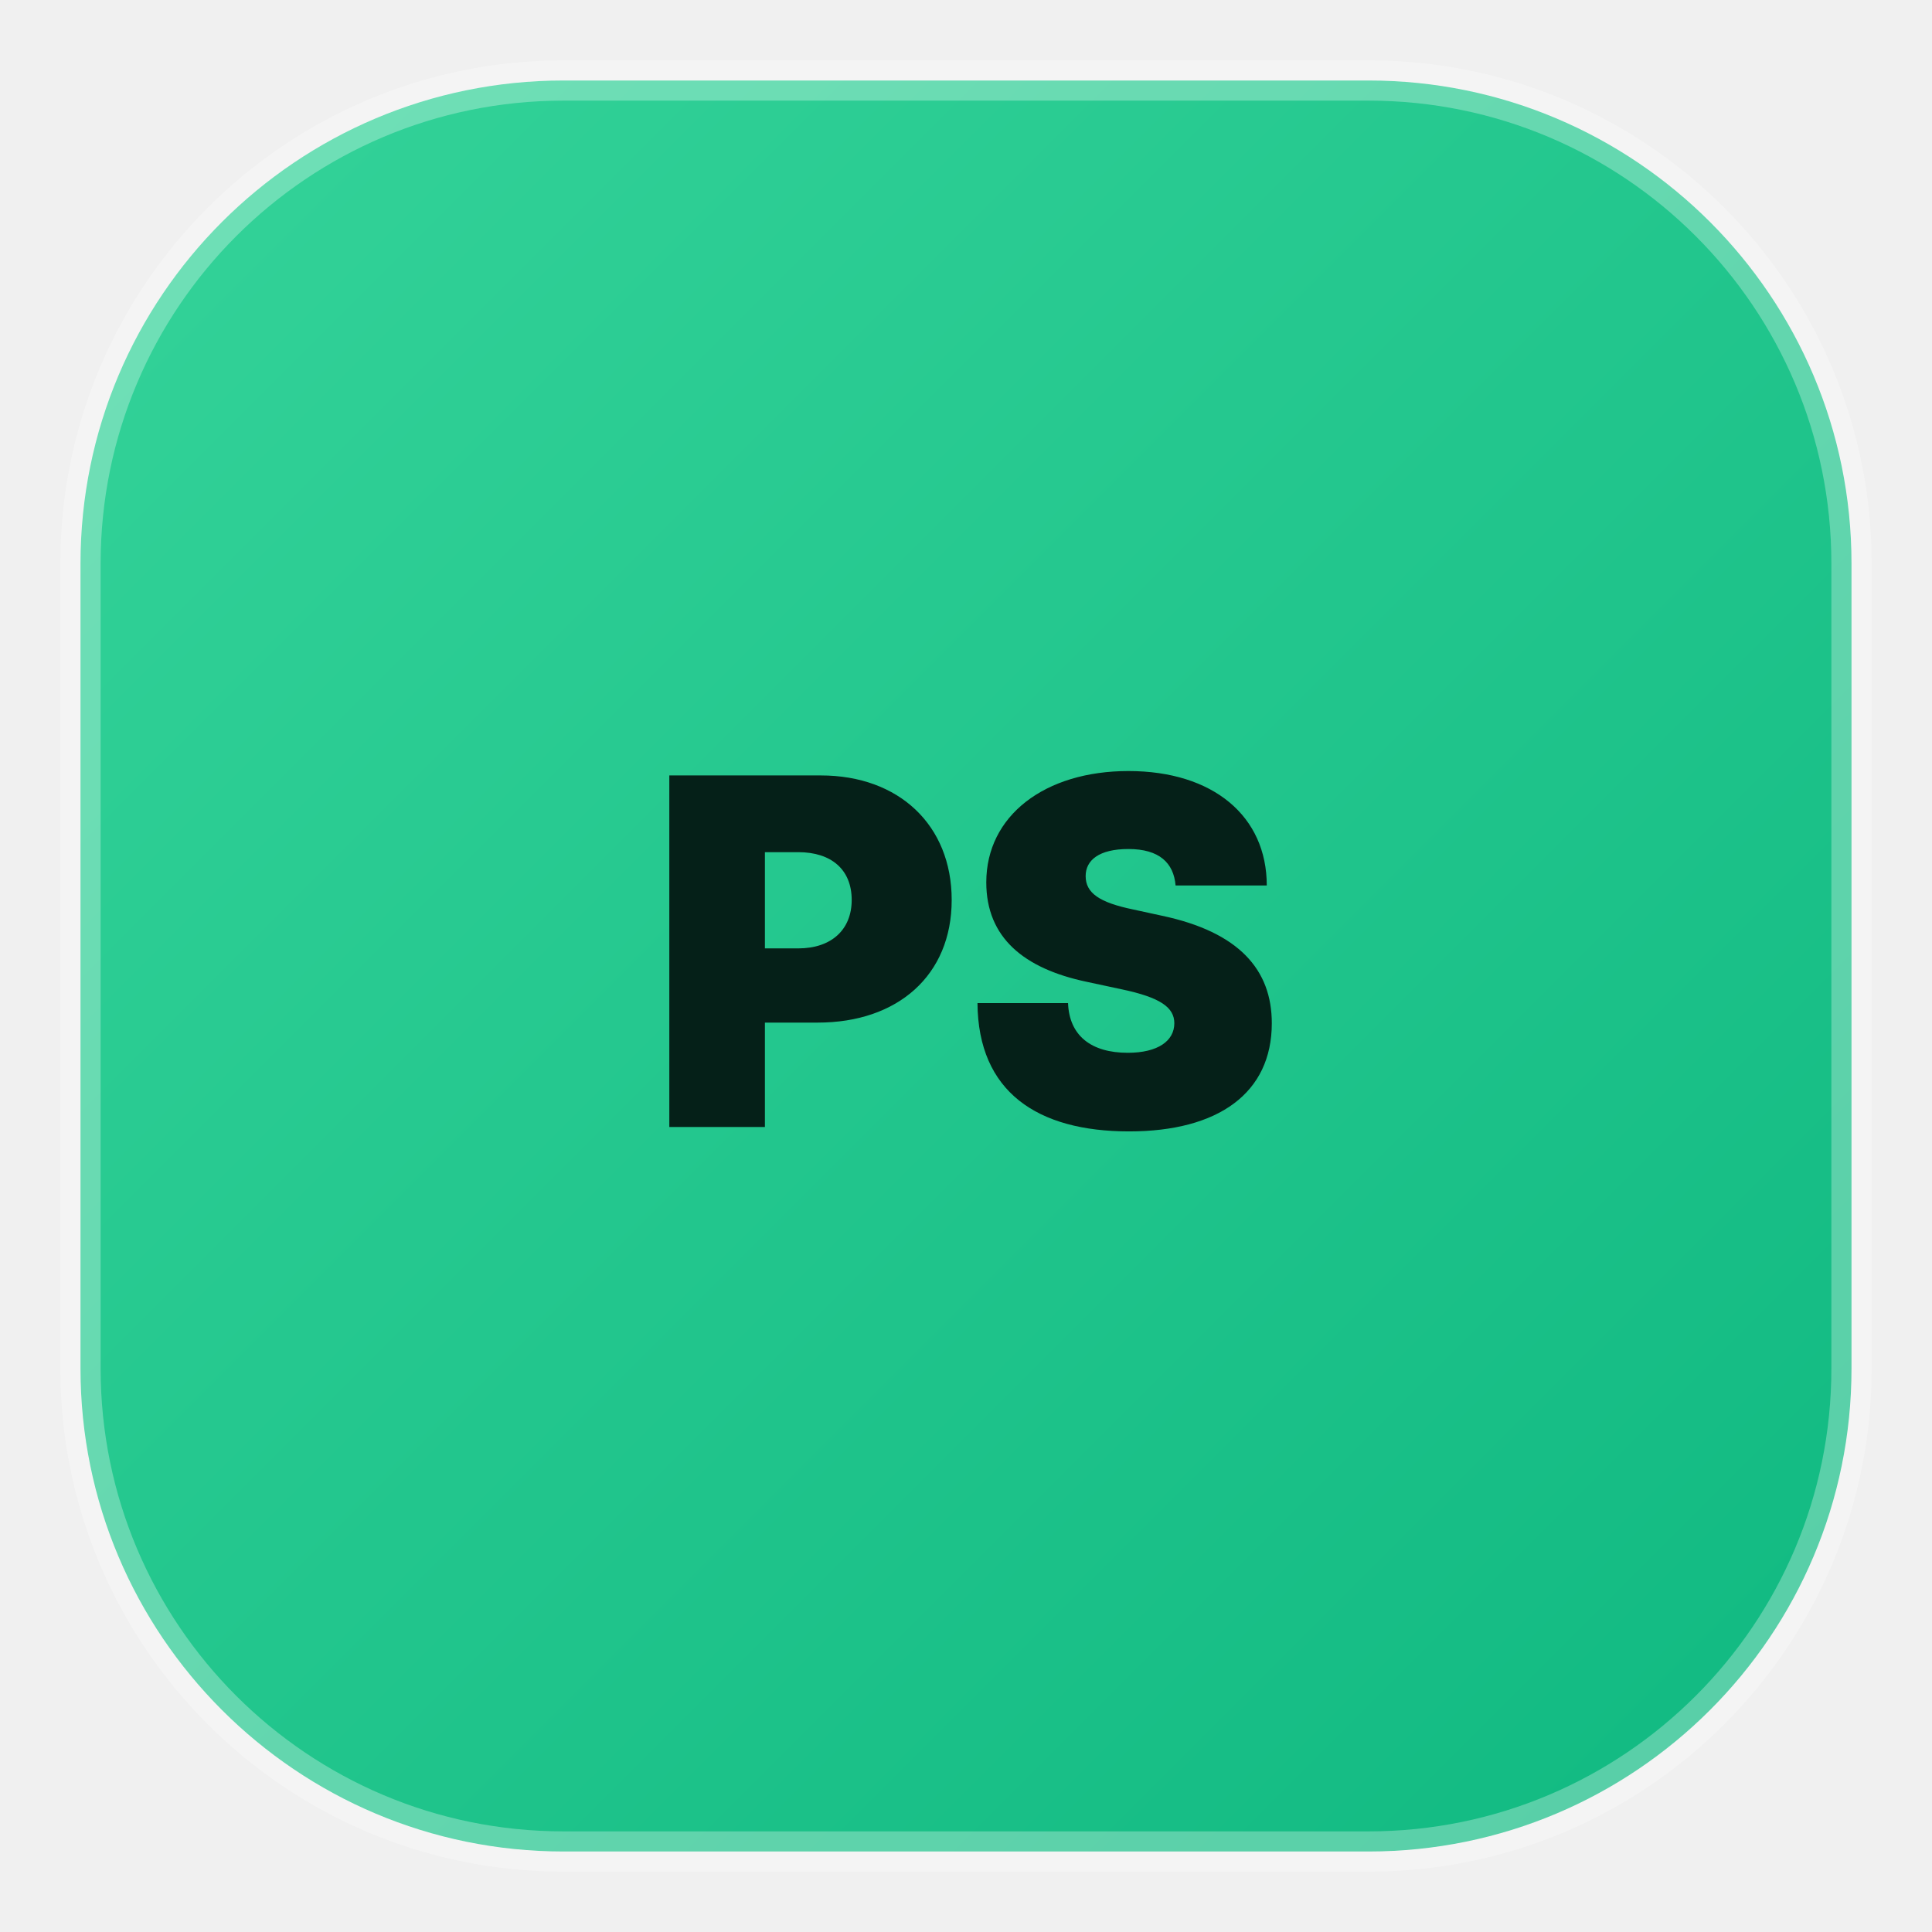
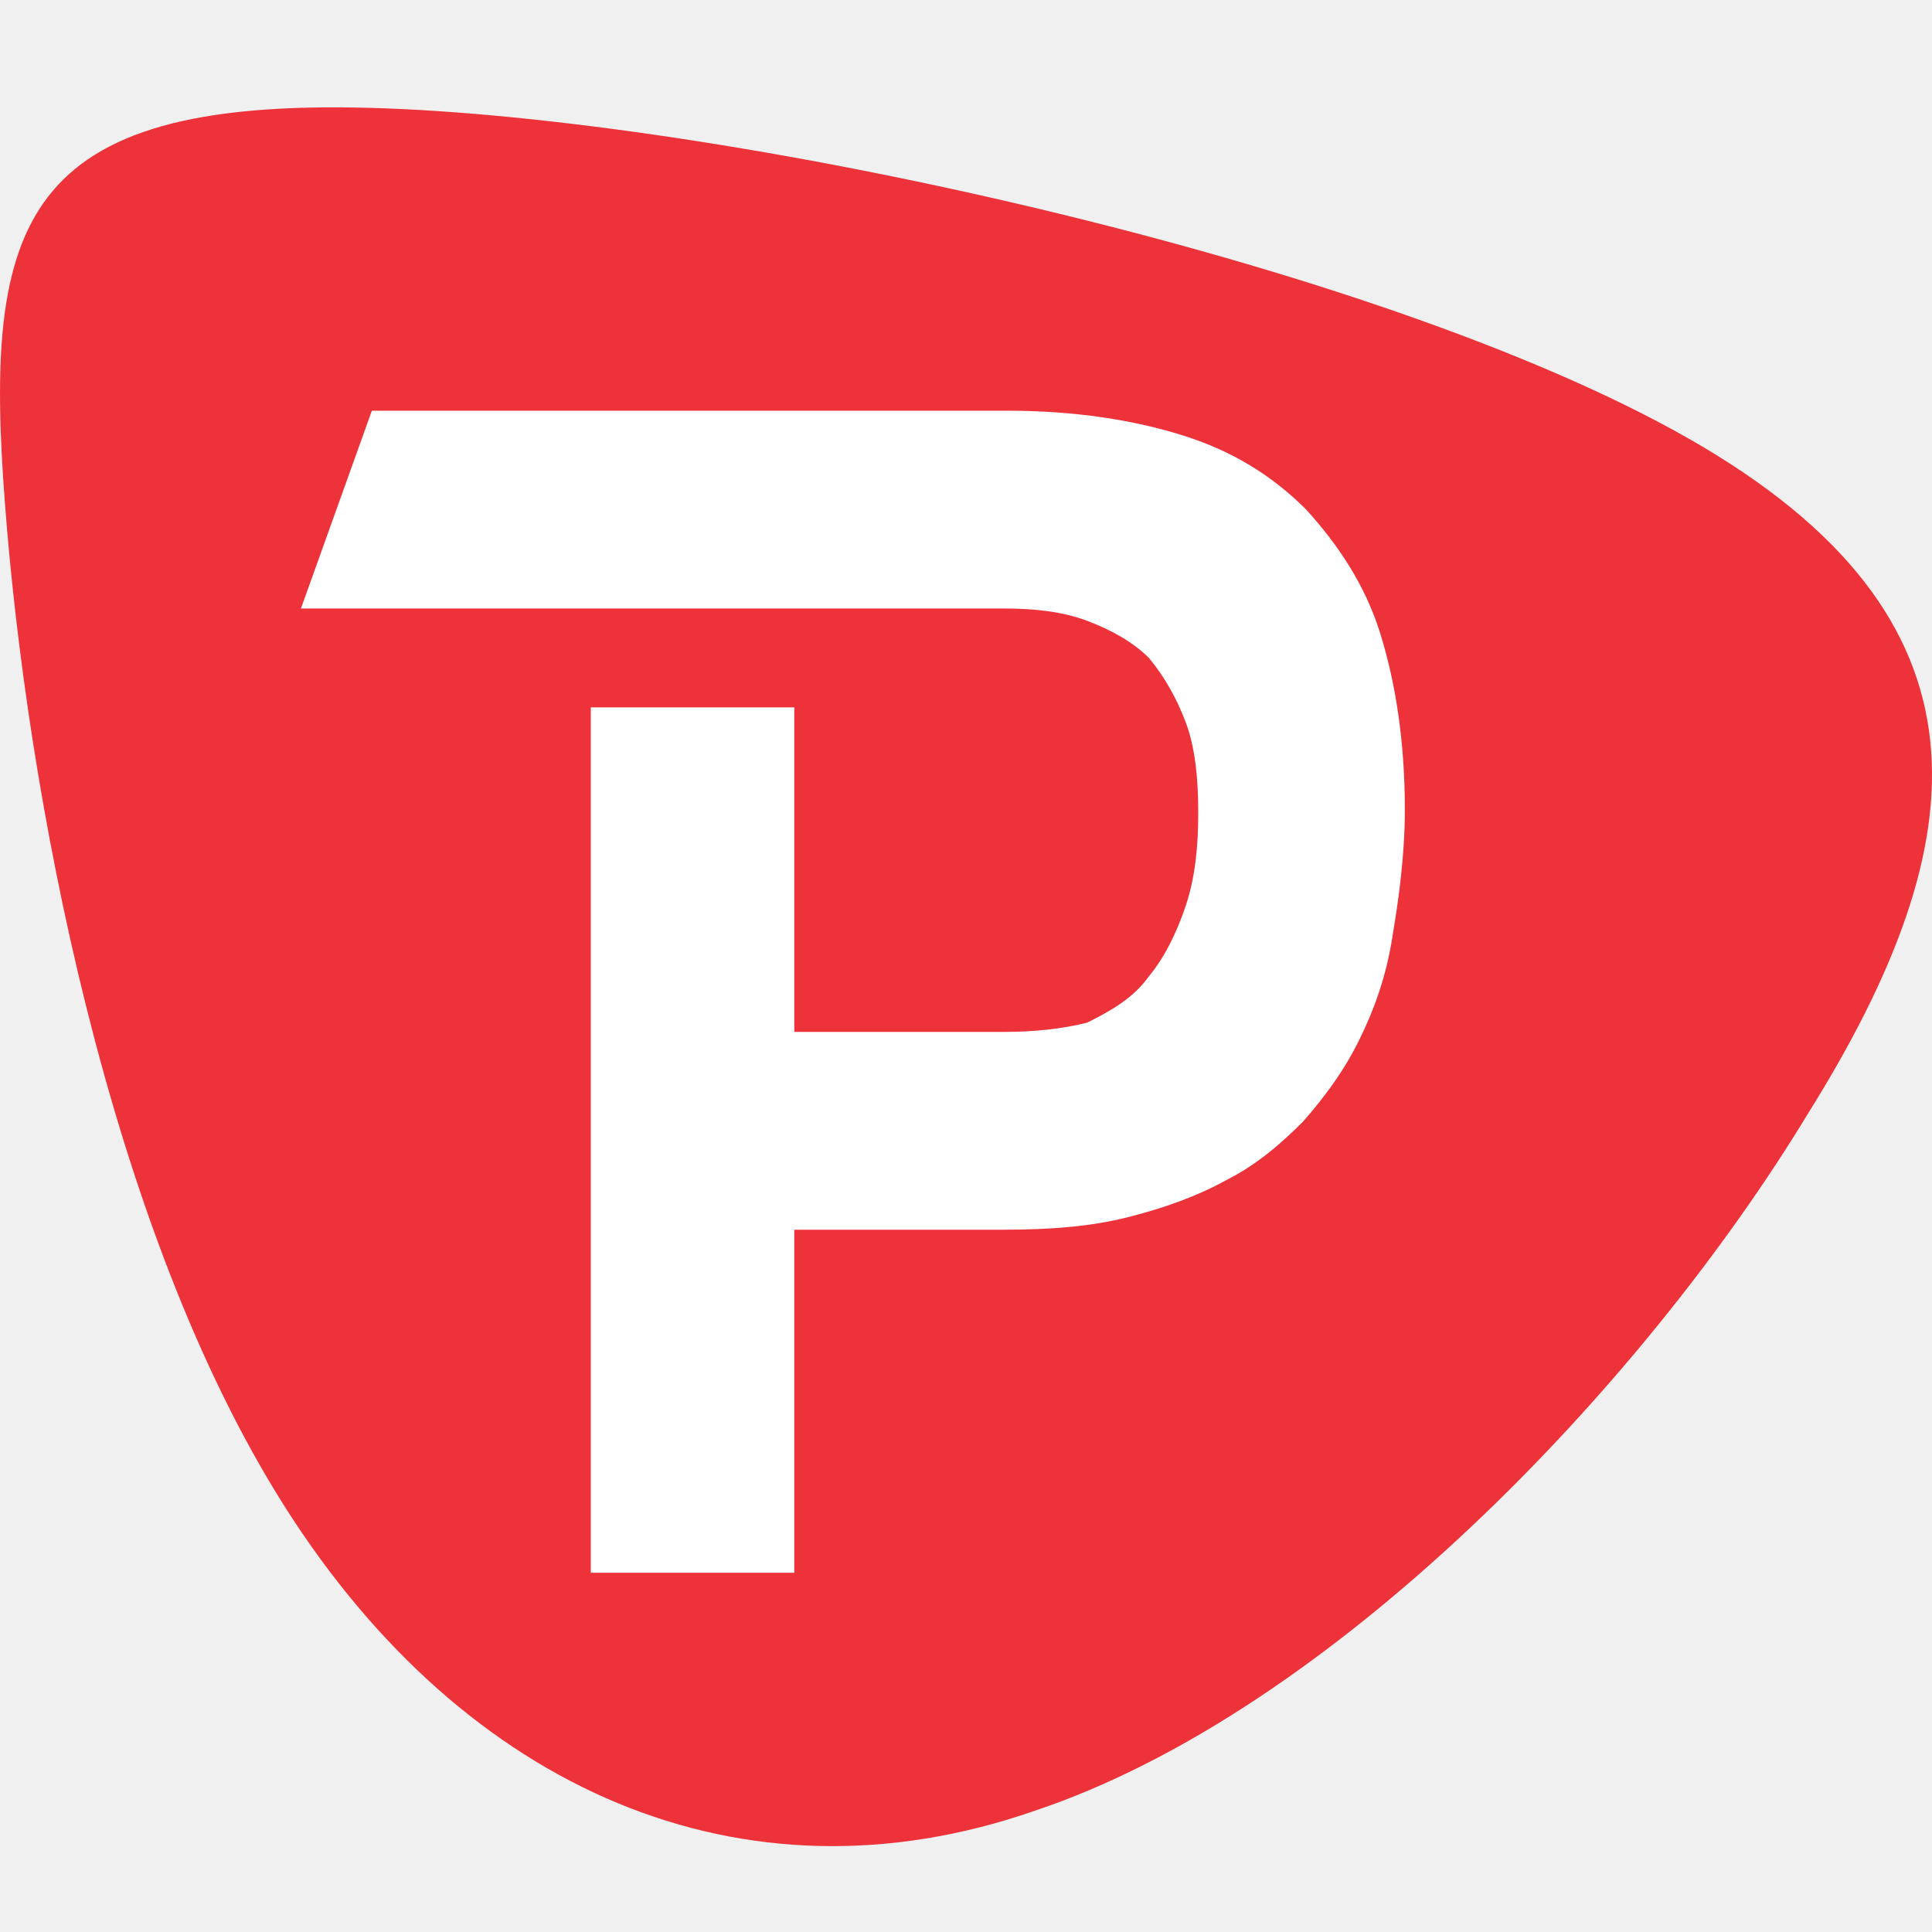
- <svg xmlns="http://www.w3.org/2000/svg" width="48" height="48" viewBox="0 0 48 48" role="img" aria-label="Pepperstone">
-   <defs>
-     <linearGradient id="g" x1="0" y1="0" x2="1" y2="1">
-       <stop offset="0" stop-color="#34d399" />
-       <stop offset="1" stop-color="#10b981" />
-     </linearGradient>
-   </defs>
-   <rect x="2" y="2" width="44" height="44" rx="12" fill="url(#g)" />
-   <rect x="2" y="2" width="44" height="44" rx="12" fill="none" stroke="rgba(255,255,255,0.30)" />
-   <text x="24" y="28" text-anchor="middle" font-family="Inter, system-ui, -apple-system, Segoe UI, Roboto, Arial" font-size="12" font-weight="900" fill="#052018">PS</text>
+ <svg xmlns="http://www.w3.org/2000/svg" viewBox="0 0 90 90">
+   <g fill="none">
+     <path d="M17.18 5.023c16.231.431 46.827 7.054 61.478 15.404 14.652 8.35 13.503 18.717 5.603 31.386-7.757 12.814-22.265 27.93-36.055 32.538-13.646 4.75-26.574-1.008-34.905-14.11C4.97 57.141 1.235 36.696.23 23.451-.776 10.349.948 4.59 17.18 5.023Z" fill="#EE323A" />
+     <path d="M46.77 57.284c2.154 0 4.022-.144 5.745-.576 1.724-.432 3.304-1.008 4.597-1.727 1.436-.72 2.586-1.728 3.591-2.736 1.006-1.152 1.867-2.303 2.586-3.743.718-1.44 1.292-3.024 1.58-4.895.287-1.728.574-3.743.574-5.903 0-3.167-.43-5.903-1.149-8.206-.718-2.304-2.01-4.176-3.447-5.76-1.58-1.583-3.448-2.735-5.746-3.455-2.298-.72-5.027-1.151-8.188-1.151h-29.59l-3.304 9.214h32.75c1.437 0 2.73.144 3.88.576 1.148.432 2.154 1.008 2.872 1.727.718.864 1.293 1.872 1.724 3.024.43 1.152.574 2.591.574 4.175 0 1.584-.143 3.023-.574 4.32-.431 1.295-1.006 2.447-1.724 3.31-.718 1.008-1.724 1.584-2.873 2.16-1.149.288-2.442.432-3.878.432h-9.768V32.953h-9.48v40.312h9.48v-15.98h9.768Z" fill="#FFF" />
+   </g>
</svg>
